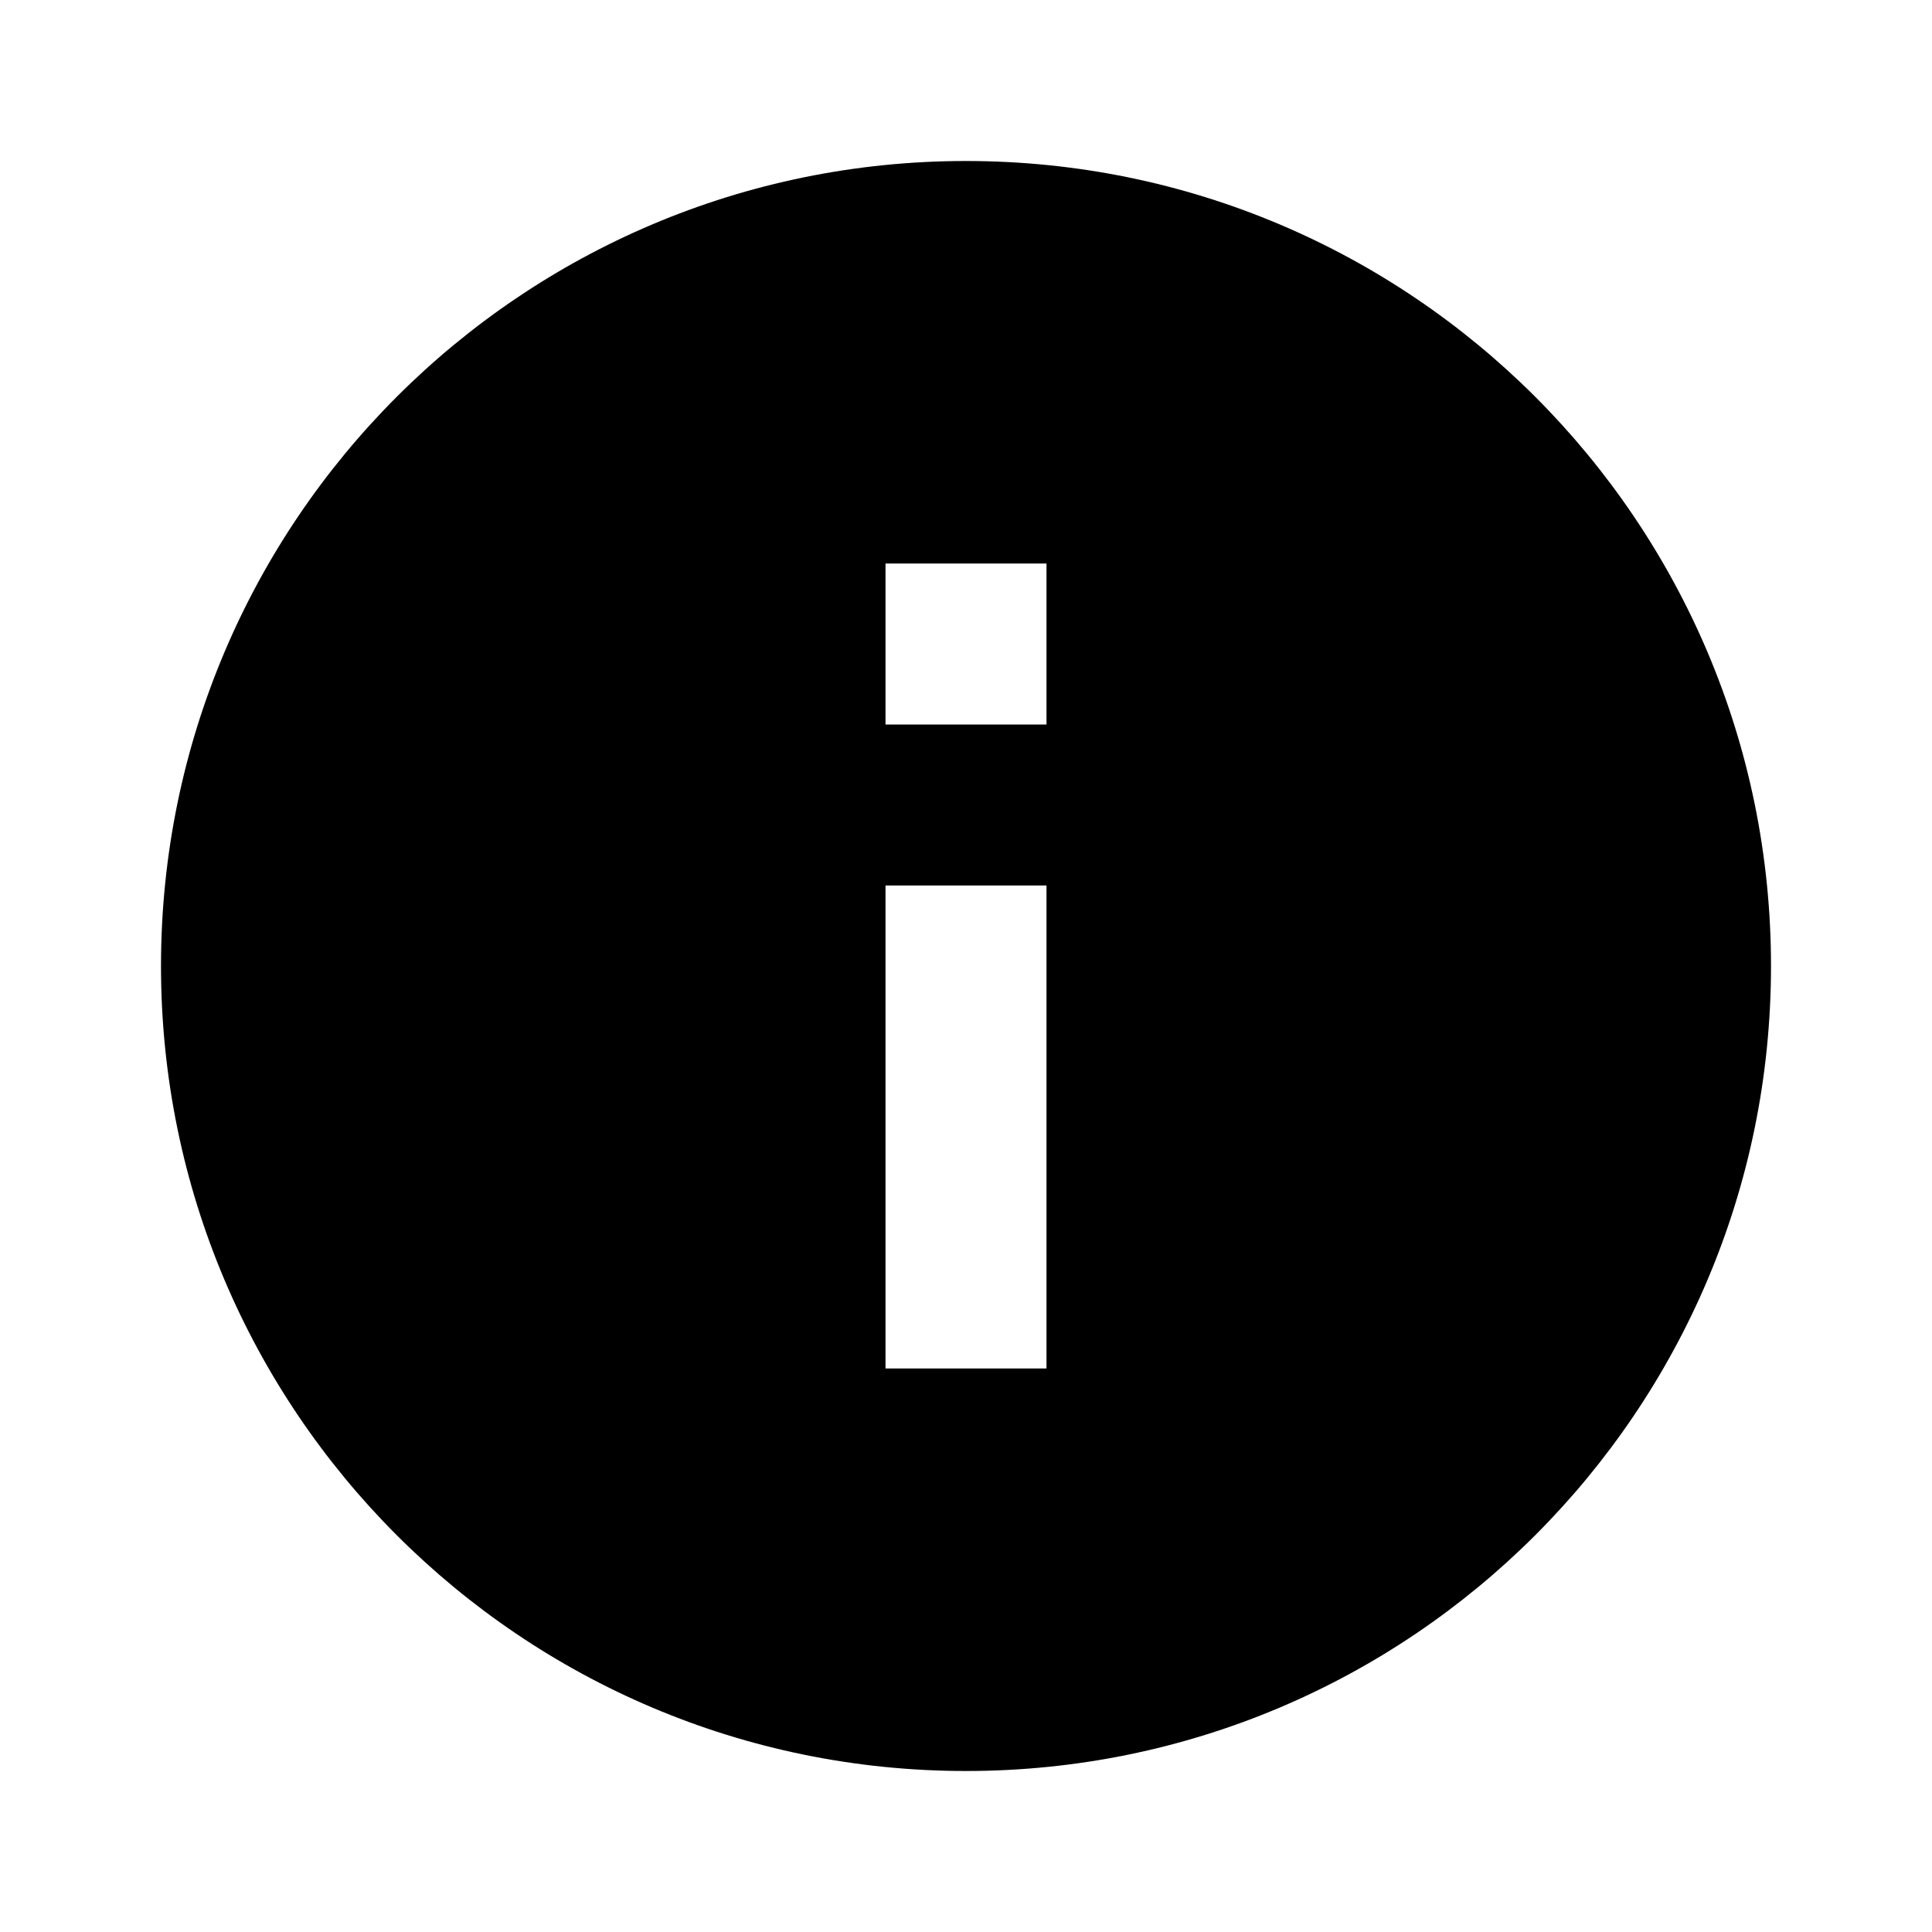
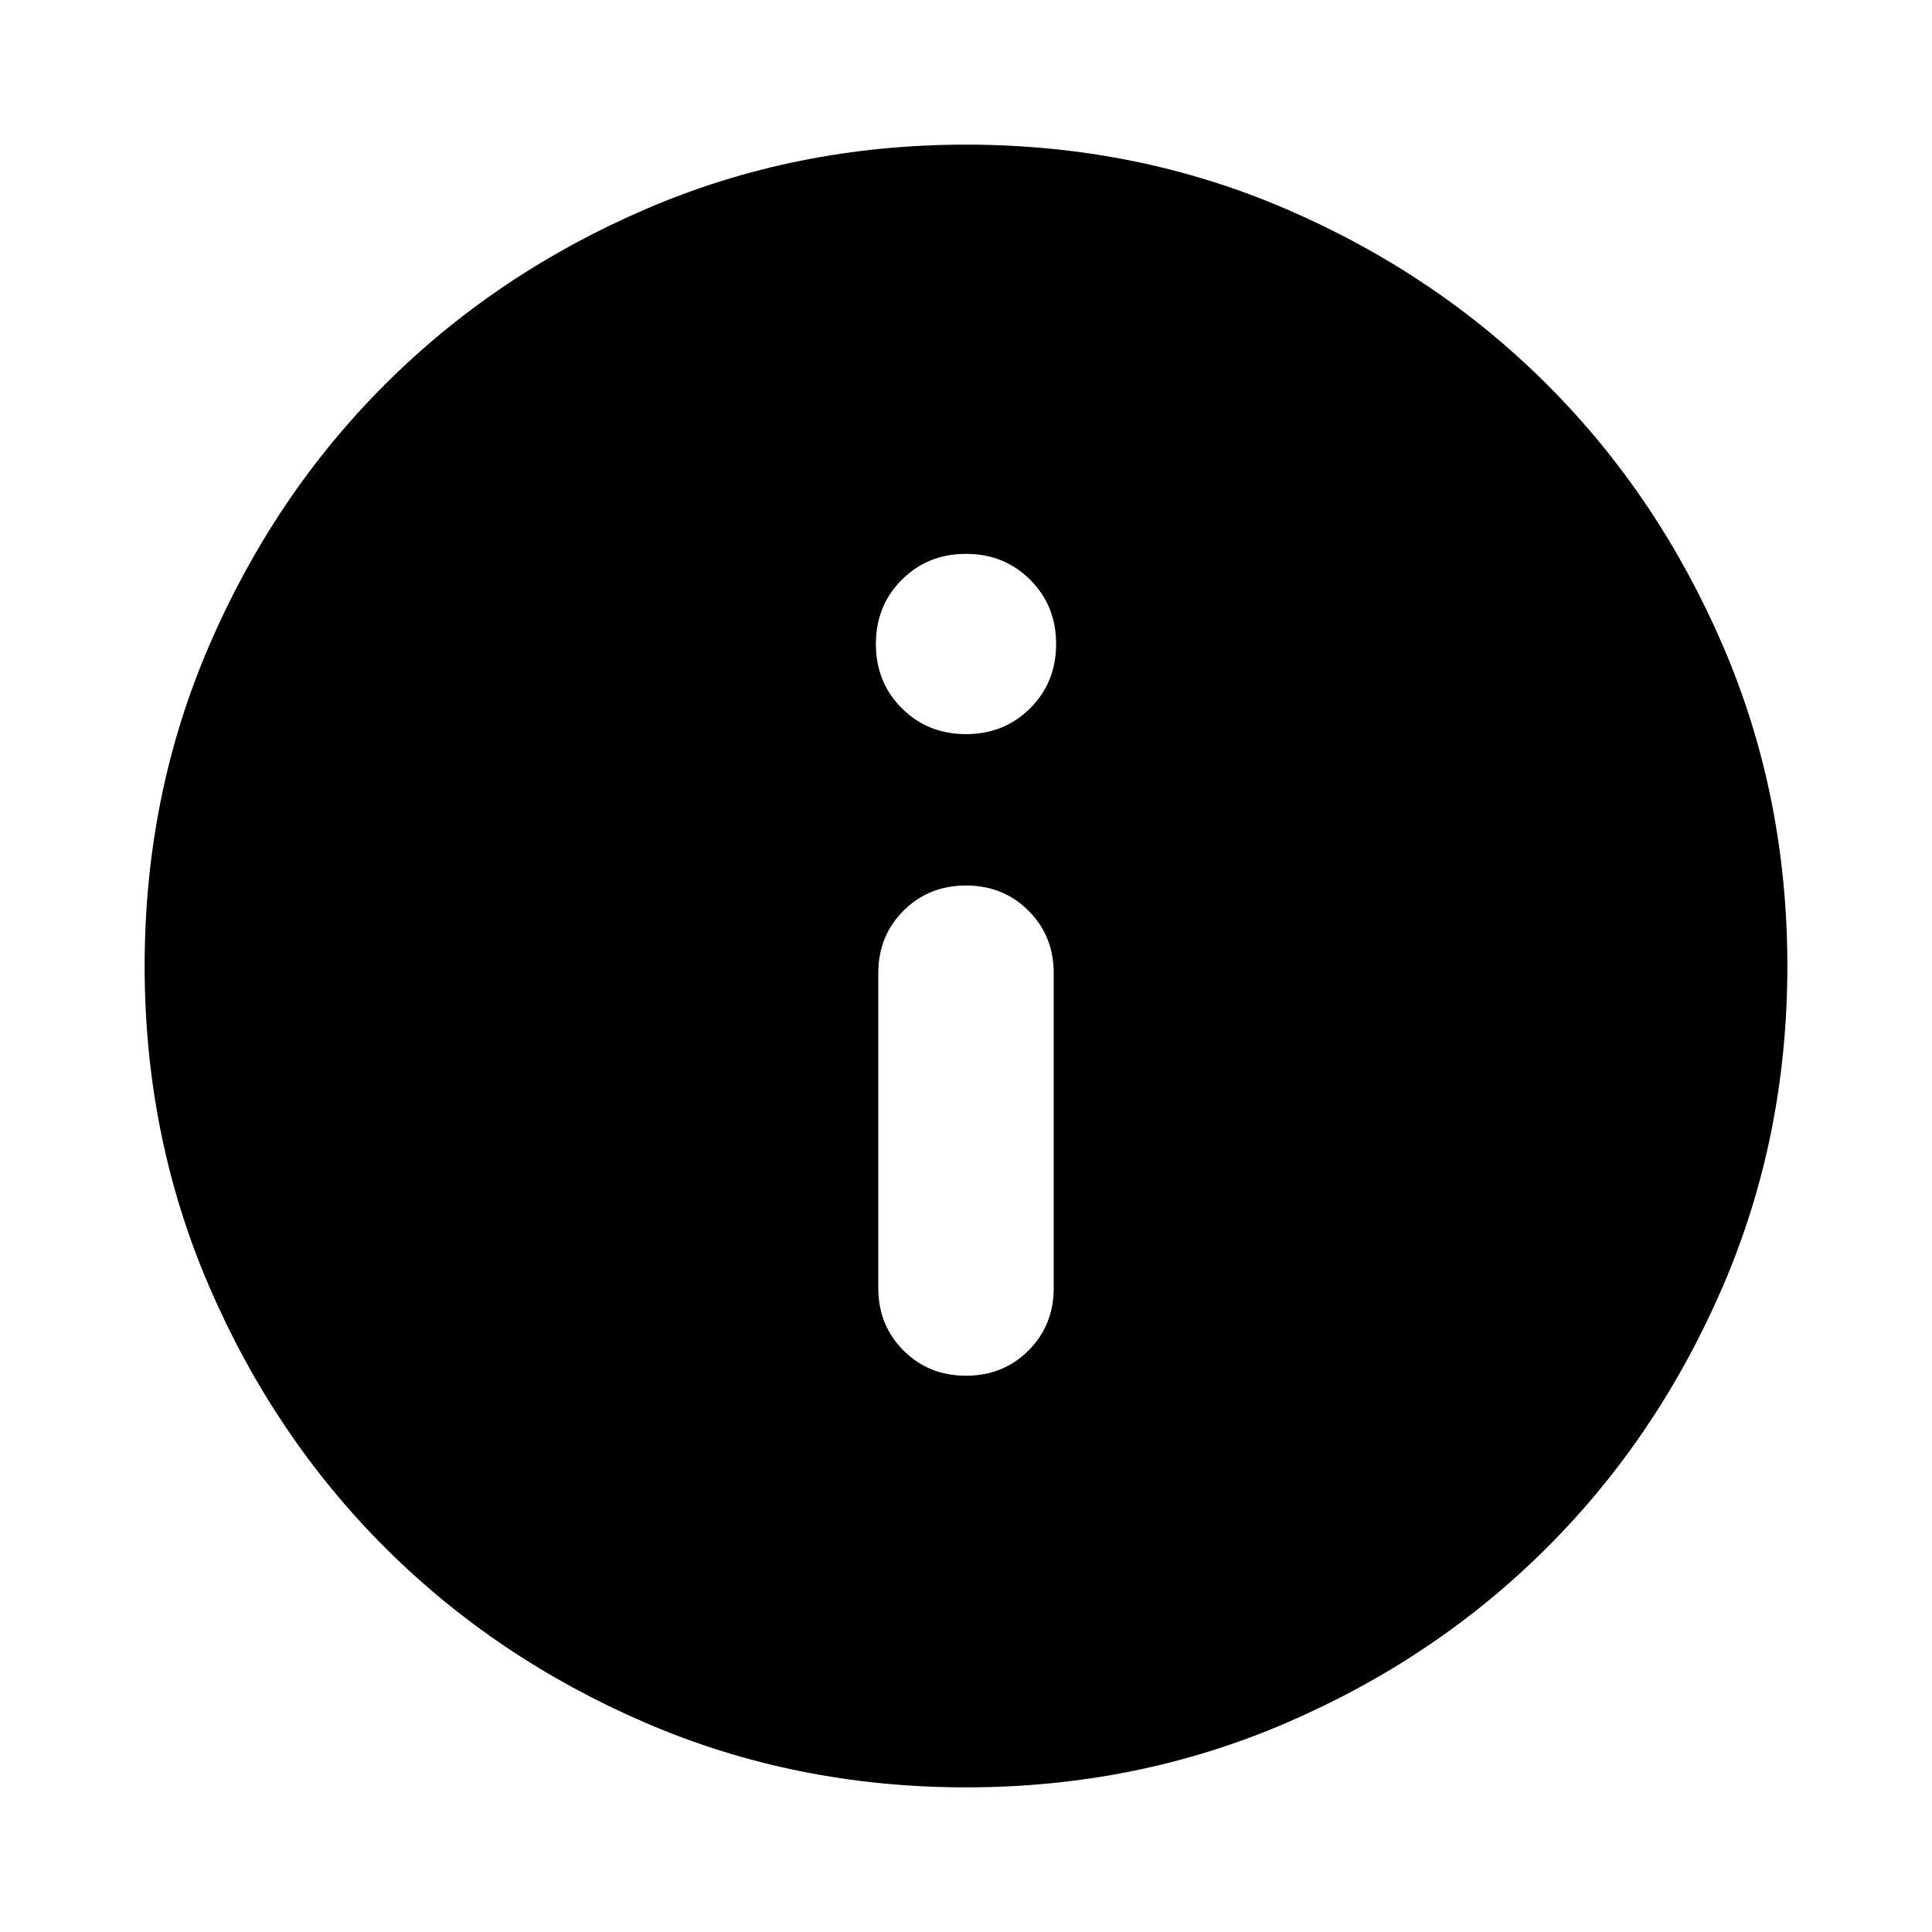
- <svg xmlns="http://www.w3.org/2000/svg" viewBox="0 0 24 24" width="24" height="24" fill="currentColor">
-   <path fill="none" d="M0 0h24v24H0z" />
-   <path d="M12 22C6.477 22 2 17.523 2 12S6.477 2 12 2s10 4.477 10 10-4.477 10-10 10zm-1-11v6h2v-6h-2zm0-4v2h2V7h-2z" />
+ <svg xmlns="http://www.w3.org/2000/svg" fill="currentColor" height="24" viewBox="0 -960 960 960" width="24">
+   <path d="M480-276.413q18.524 0 31.056-12.531 12.531-12.532 12.531-31.056v-156.413q0-18.524-12.531-31.056Q498.524-520 480-520t-31.056 12.531q-12.531 12.532-12.531 31.056V-320q0 18.524 12.531 31.056 12.532 12.531 31.056 12.531Zm0-318.804q19.033 0 31.908-12.875T524.783-640q0-19.033-12.875-31.908T480-684.783q-19.033 0-31.908 12.875T435.217-640q0 19.033 12.875 31.908T480-595.217Zm0 523.348q-84.913 0-159.345-32.118t-129.491-87.177q-55.059-55.059-87.177-129.491Q71.869-395.087 71.869-480t32.118-159.345q32.118-74.432 87.177-129.491 55.059-55.059 129.491-87.177Q395.087-888.131 480-888.131t159.345 32.118q74.432 32.118 129.491 87.177 55.059 55.059 87.177 129.491Q888.131-564.913 888.131-480t-32.118 159.345q-32.118 74.432-87.177 129.491-55.059 55.059-129.491 87.177Q564.913-71.869 480-71.869Z" />
</svg>
